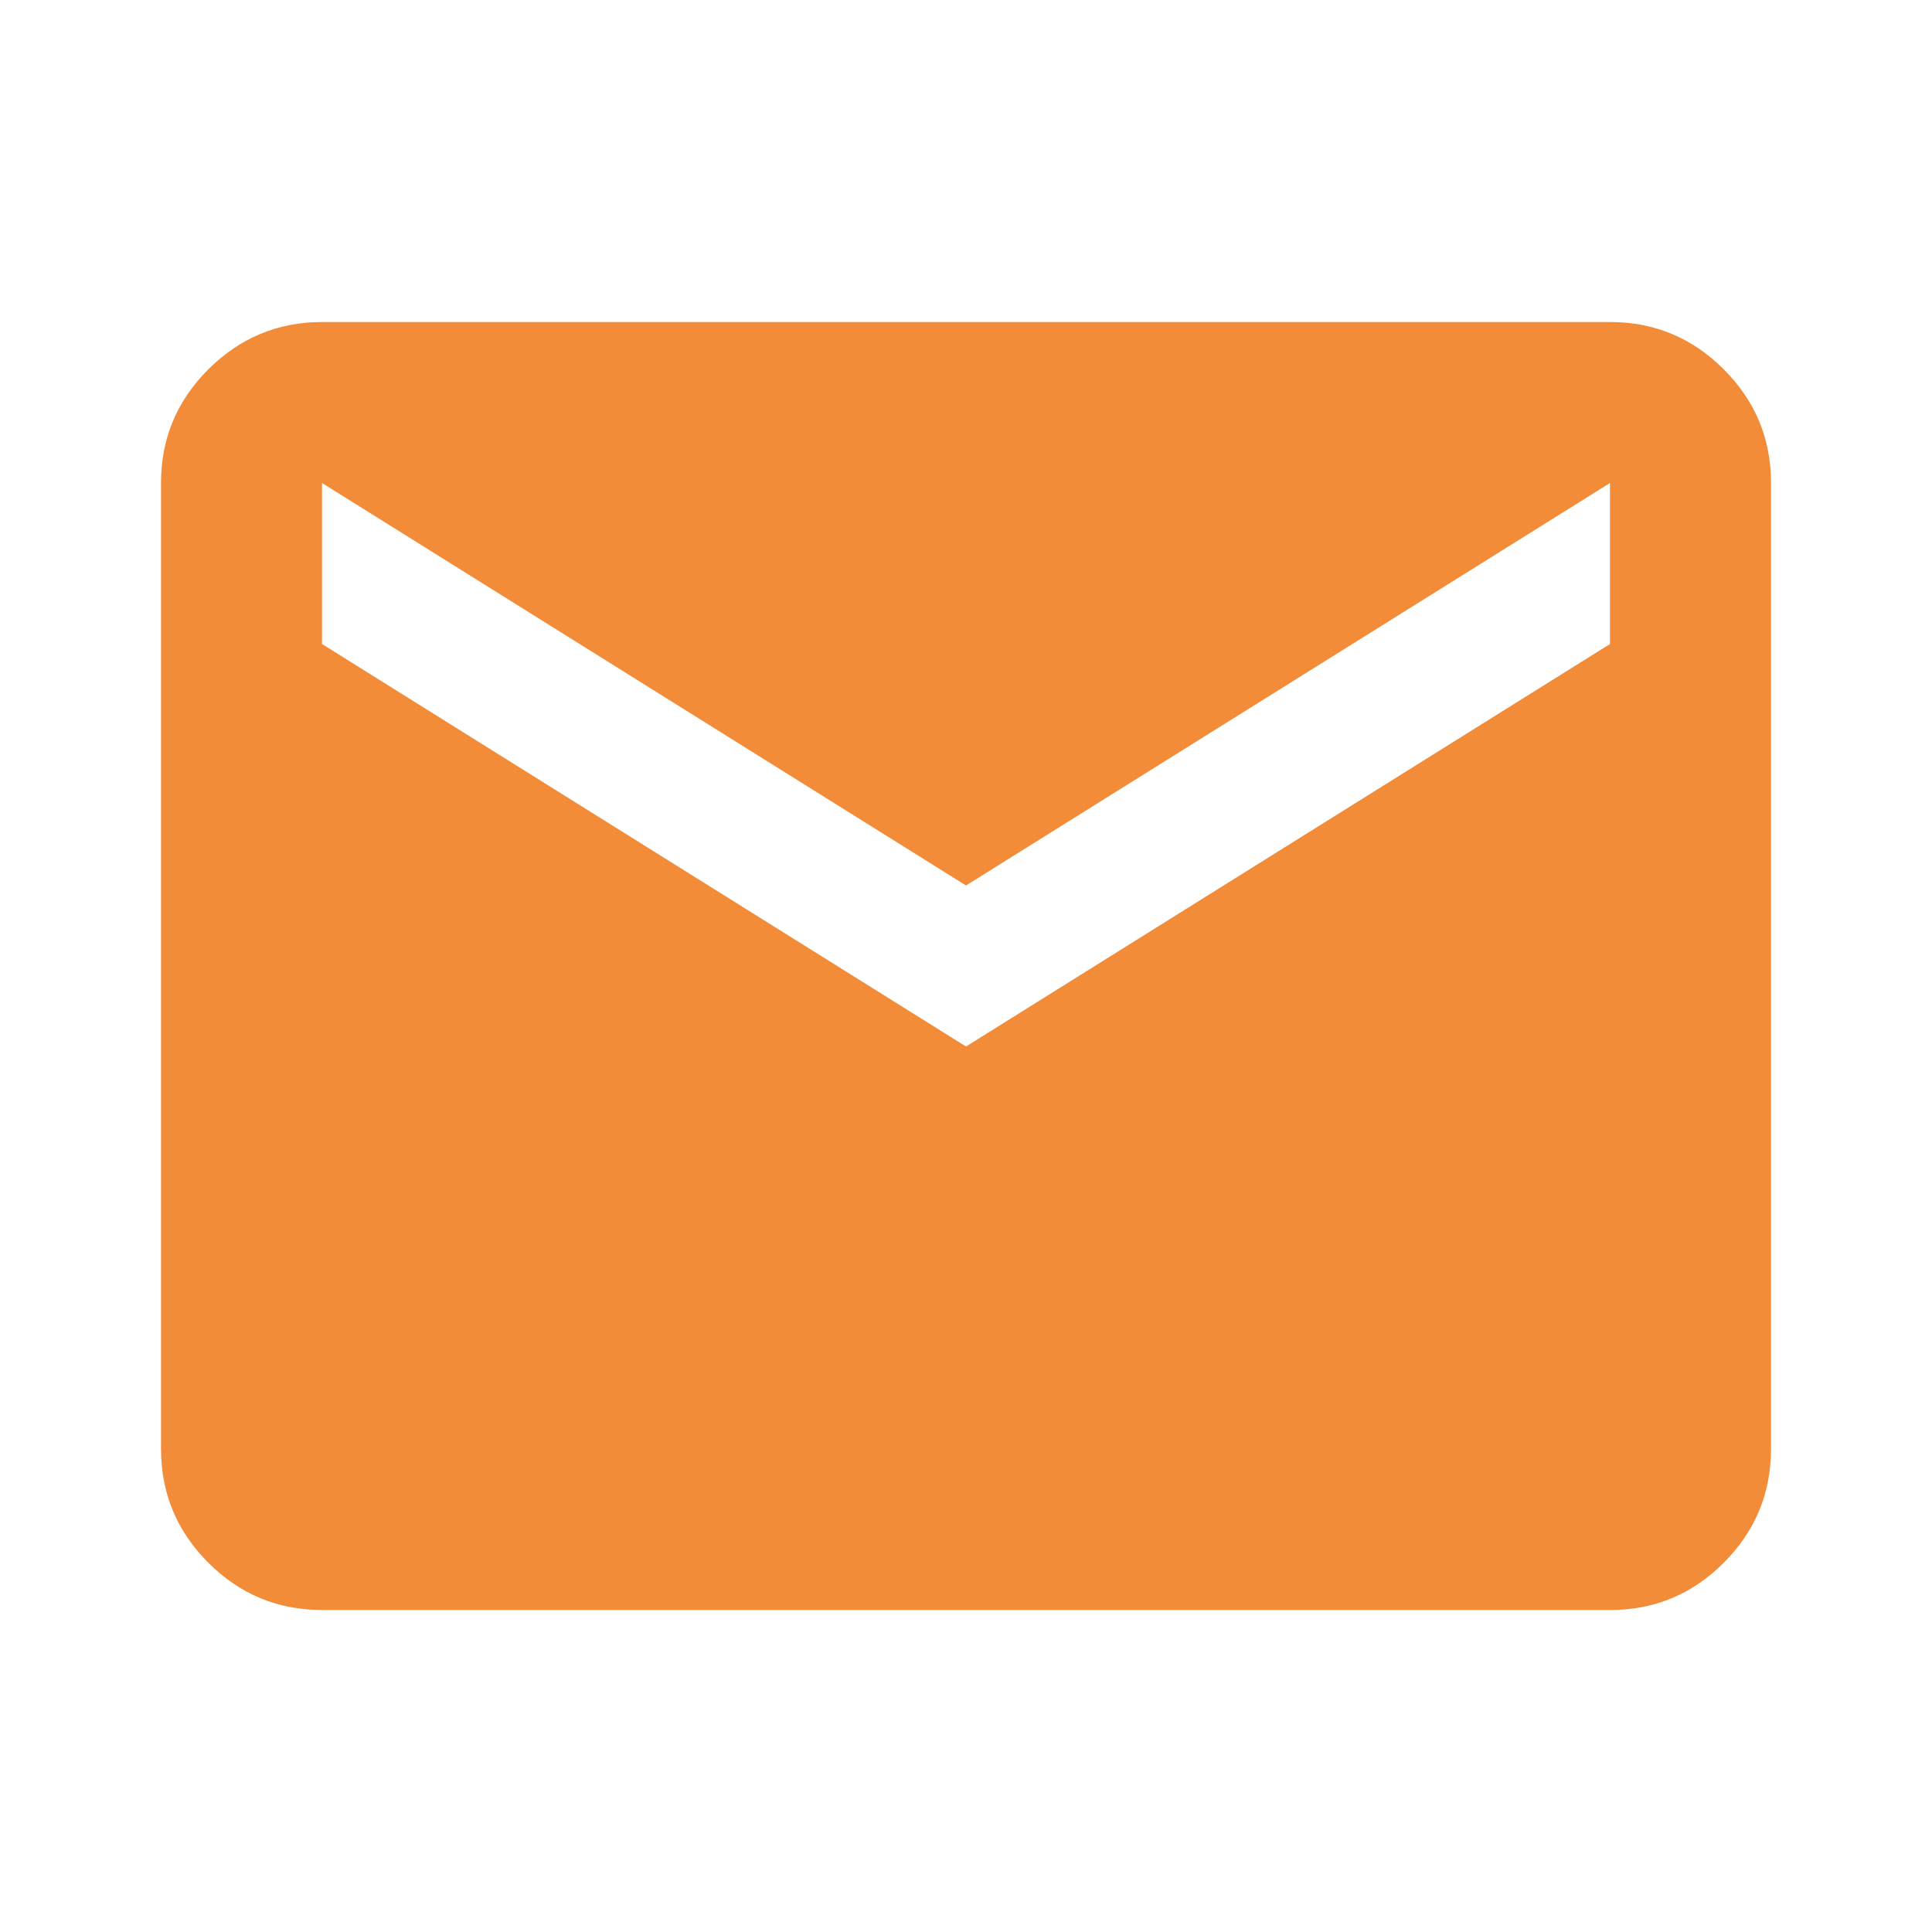
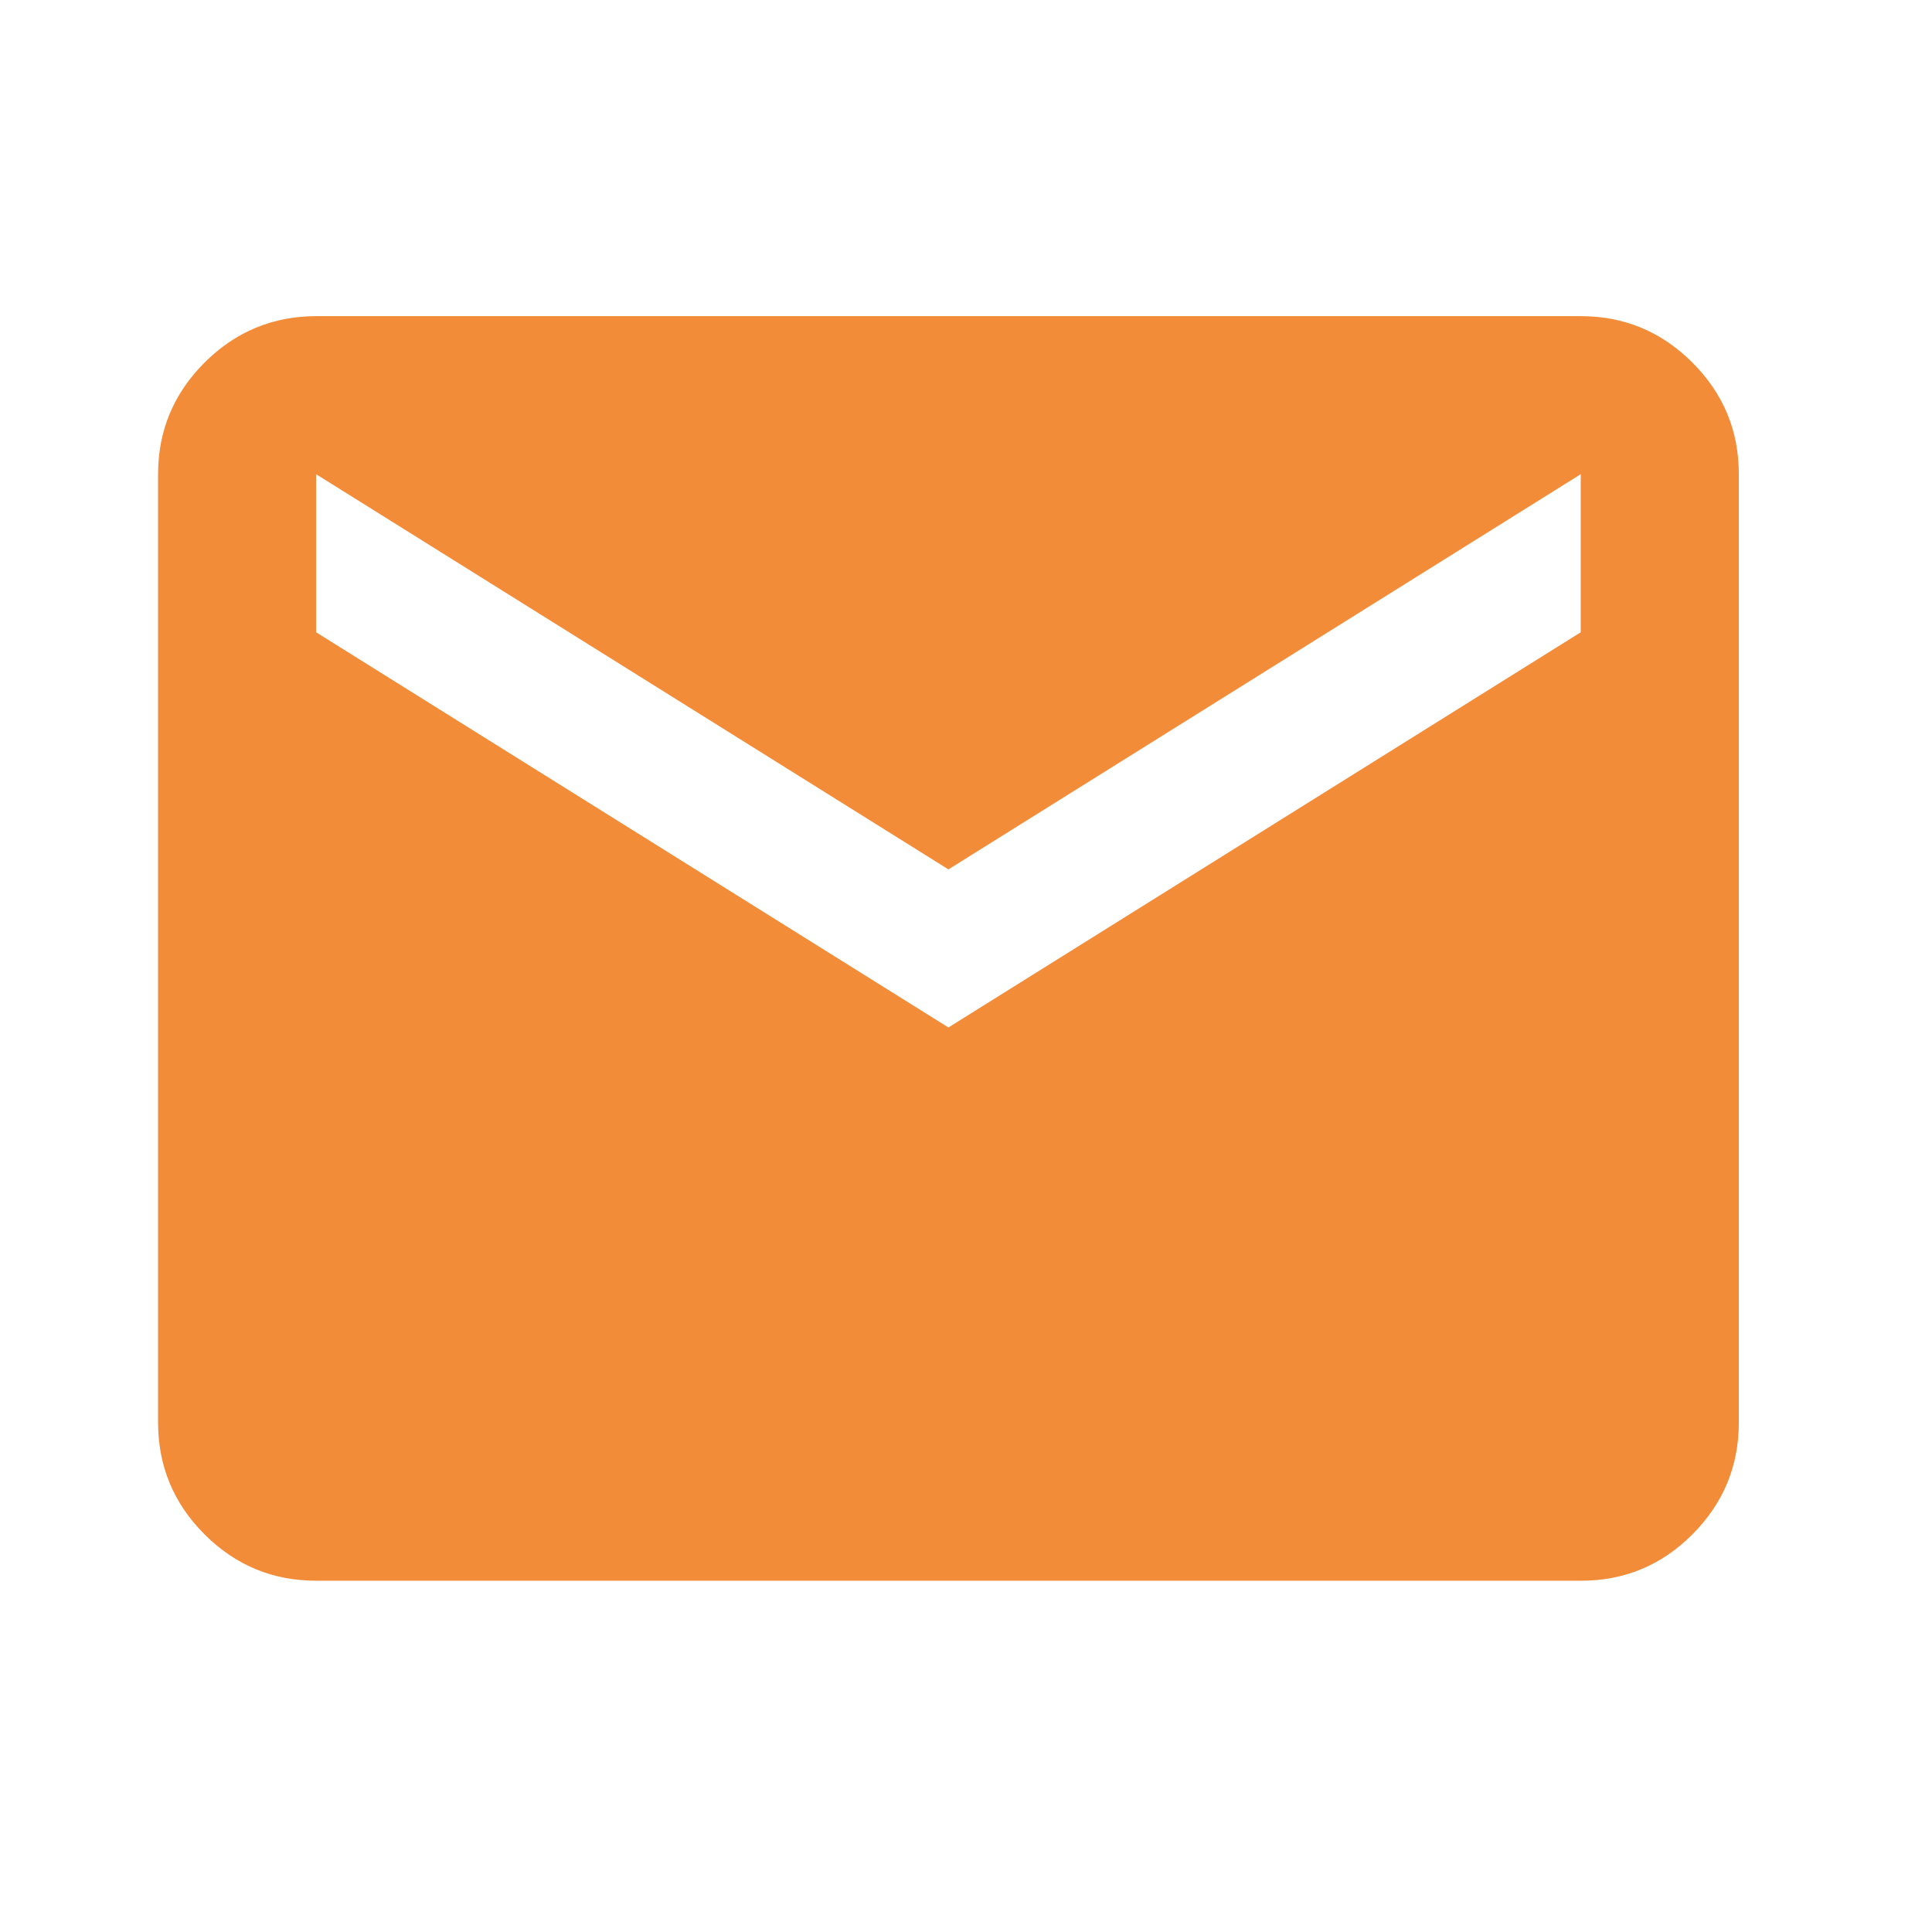
- <svg xmlns="http://www.w3.org/2000/svg" width="24" height="24" viewBox="0 0 24 24" fill="none">
-   <path d="M4 20C3.45 20 2.979 19.804 2.588 19.413C2.197 19.022 2.001 18.551 2 18V6C2 5.45 2.196 4.979 2.588 4.588C2.98 4.197 3.451 4.001 4 4H20C20.55 4 21.021 4.196 21.413 4.588C21.805 4.98 22.001 5.451 22 6V18C22 18.55 21.804 19.021 21.413 19.413C21.022 19.805 20.551 20.001 20 20H4ZM12 13L20 8V6L12 11L4 6V8L12 13Z" fill="#F28C38" />
+ <svg xmlns="http://www.w3.org/2000/svg" width="22" height="22" viewBox="0 0 22 22" fill="none">
+   <path d="M3.6 18C3.105 18 2.682 17.824 2.329 17.472C1.977 17.12 1.801 16.696 1.8 16.2V5.4C1.8 4.905 1.977 4.481 2.329 4.129C2.682 3.777 3.106 3.601 3.6 3.6H18C18.495 3.6 18.919 3.776 19.272 4.129C19.625 4.482 19.801 4.906 19.8 5.4V16.2C19.8 16.695 19.624 17.119 19.272 17.472C18.92 17.825 18.496 18.001 18 18H3.6ZM10.8 11.7L18 7.2V5.4L10.8 9.9L3.6 5.4V7.2L10.8 11.7Z" fill="#F28C38" />
</svg>
